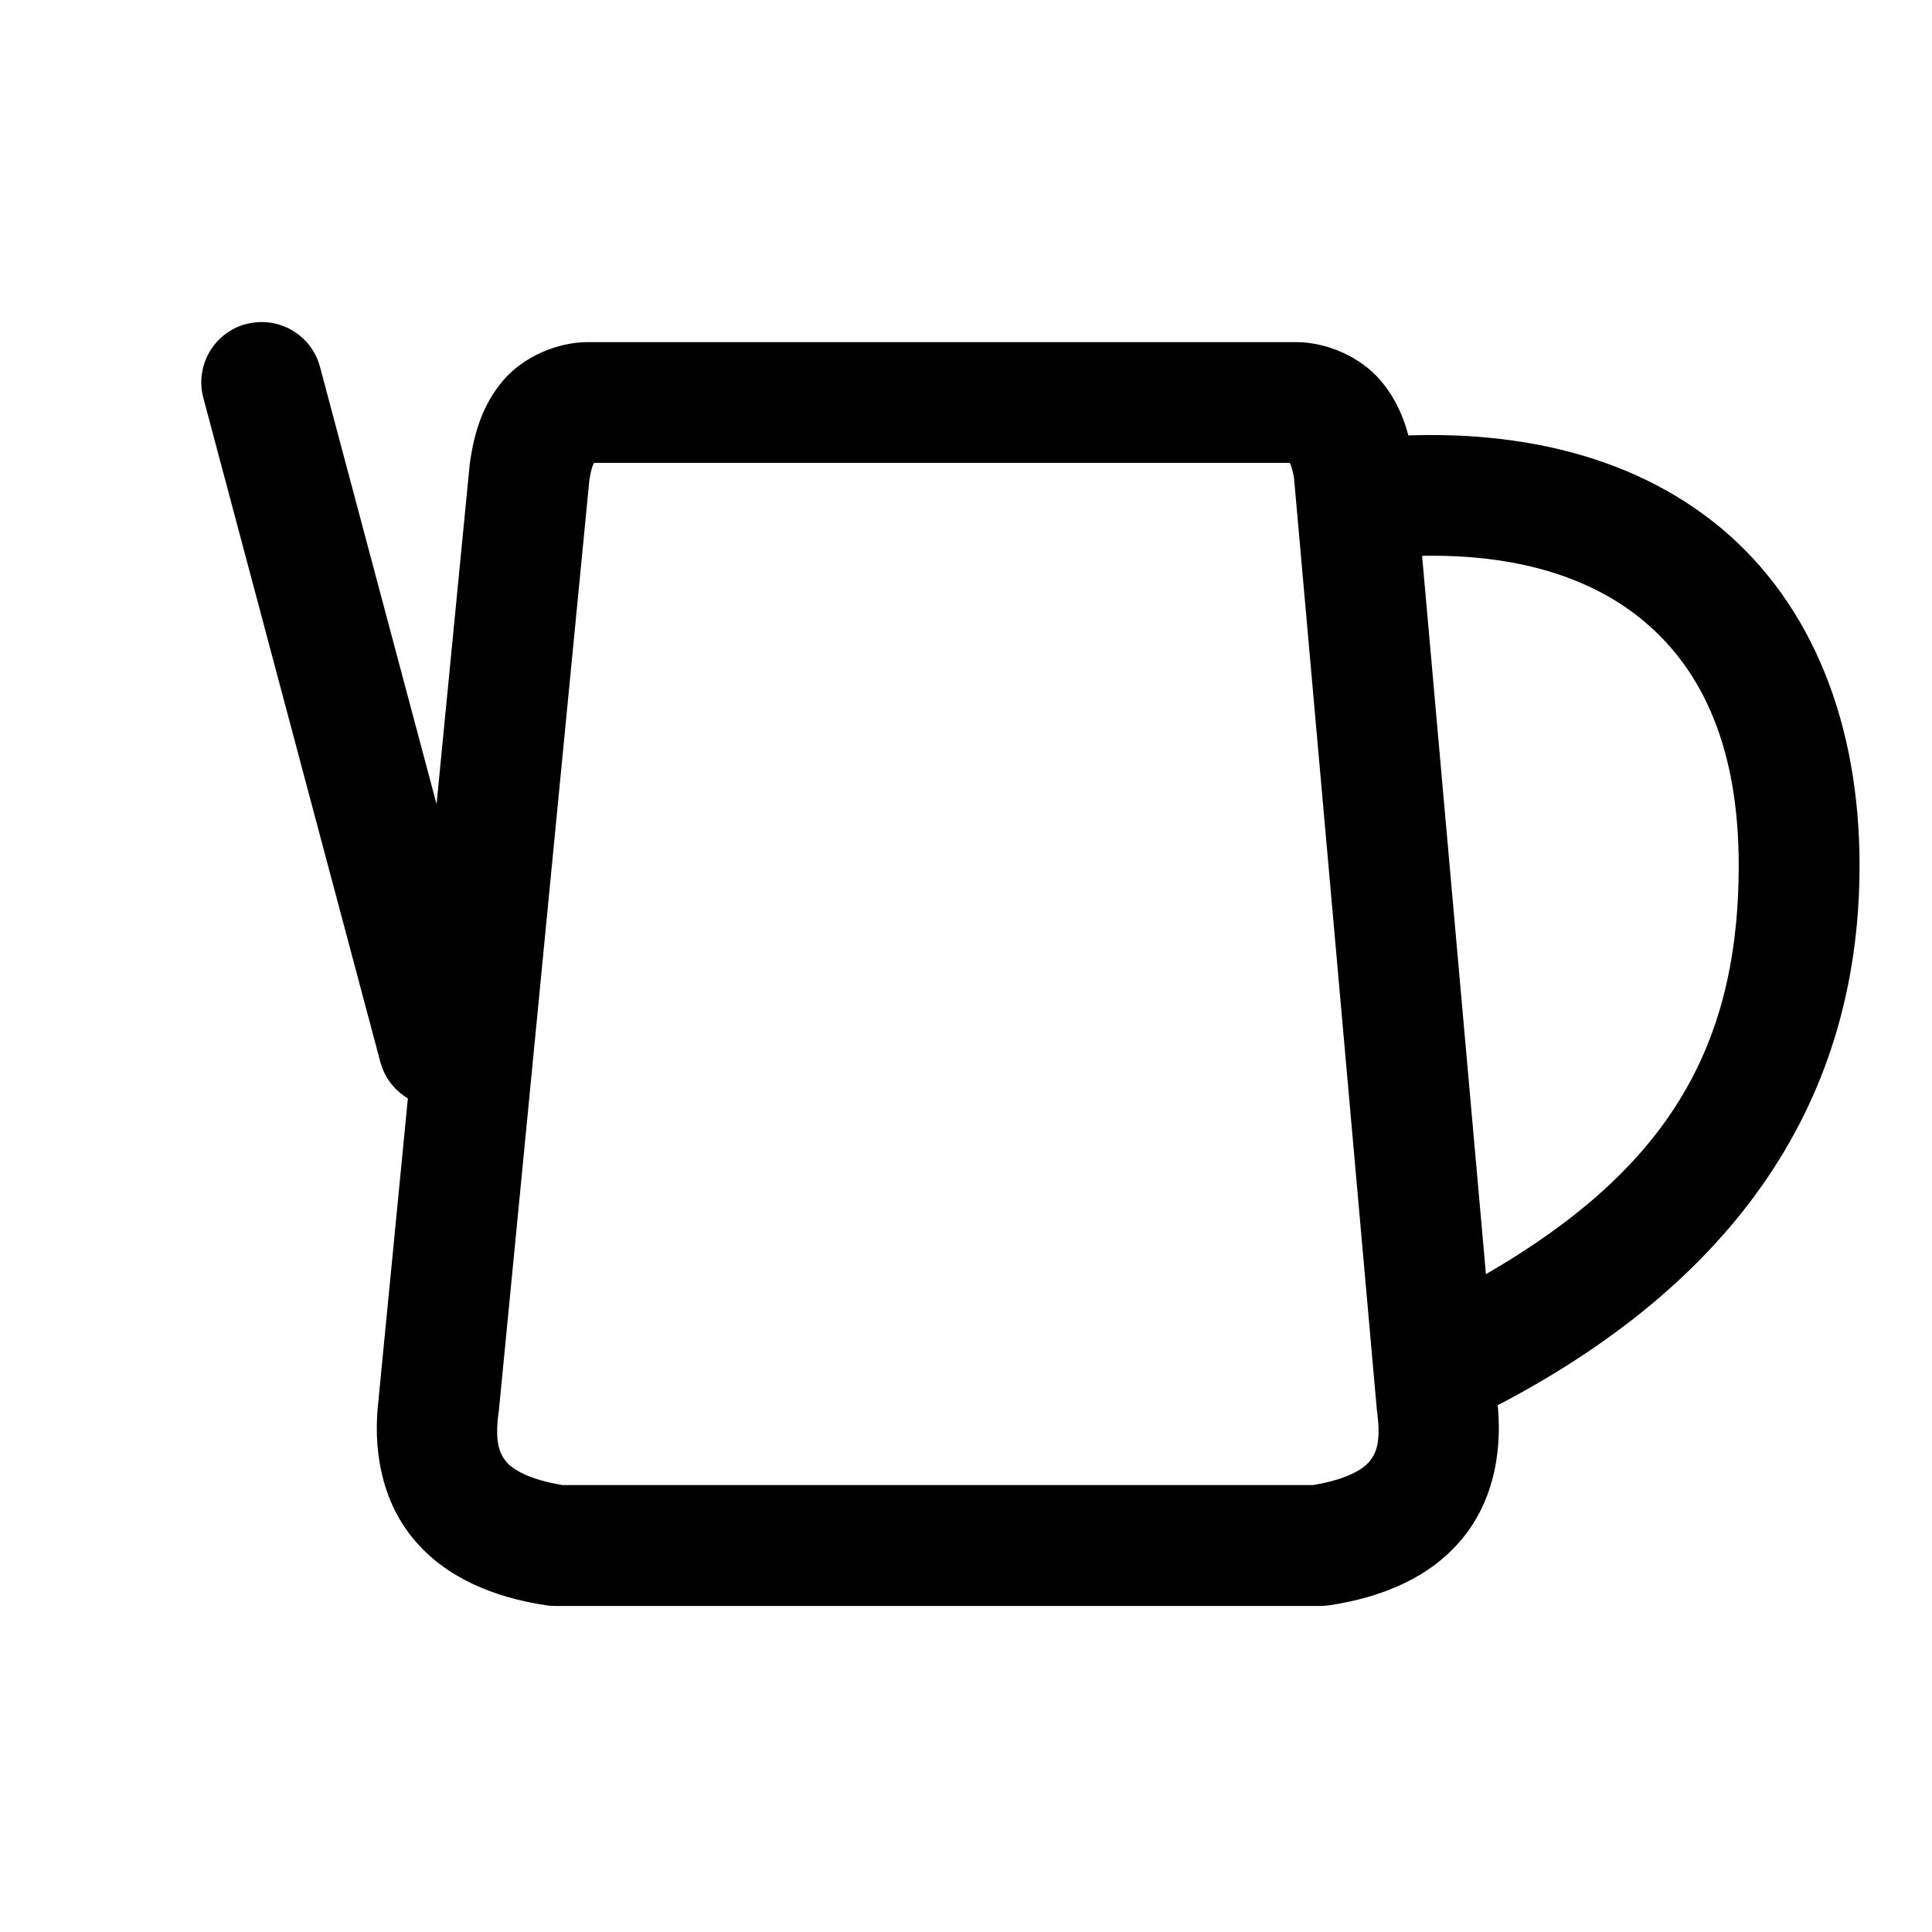
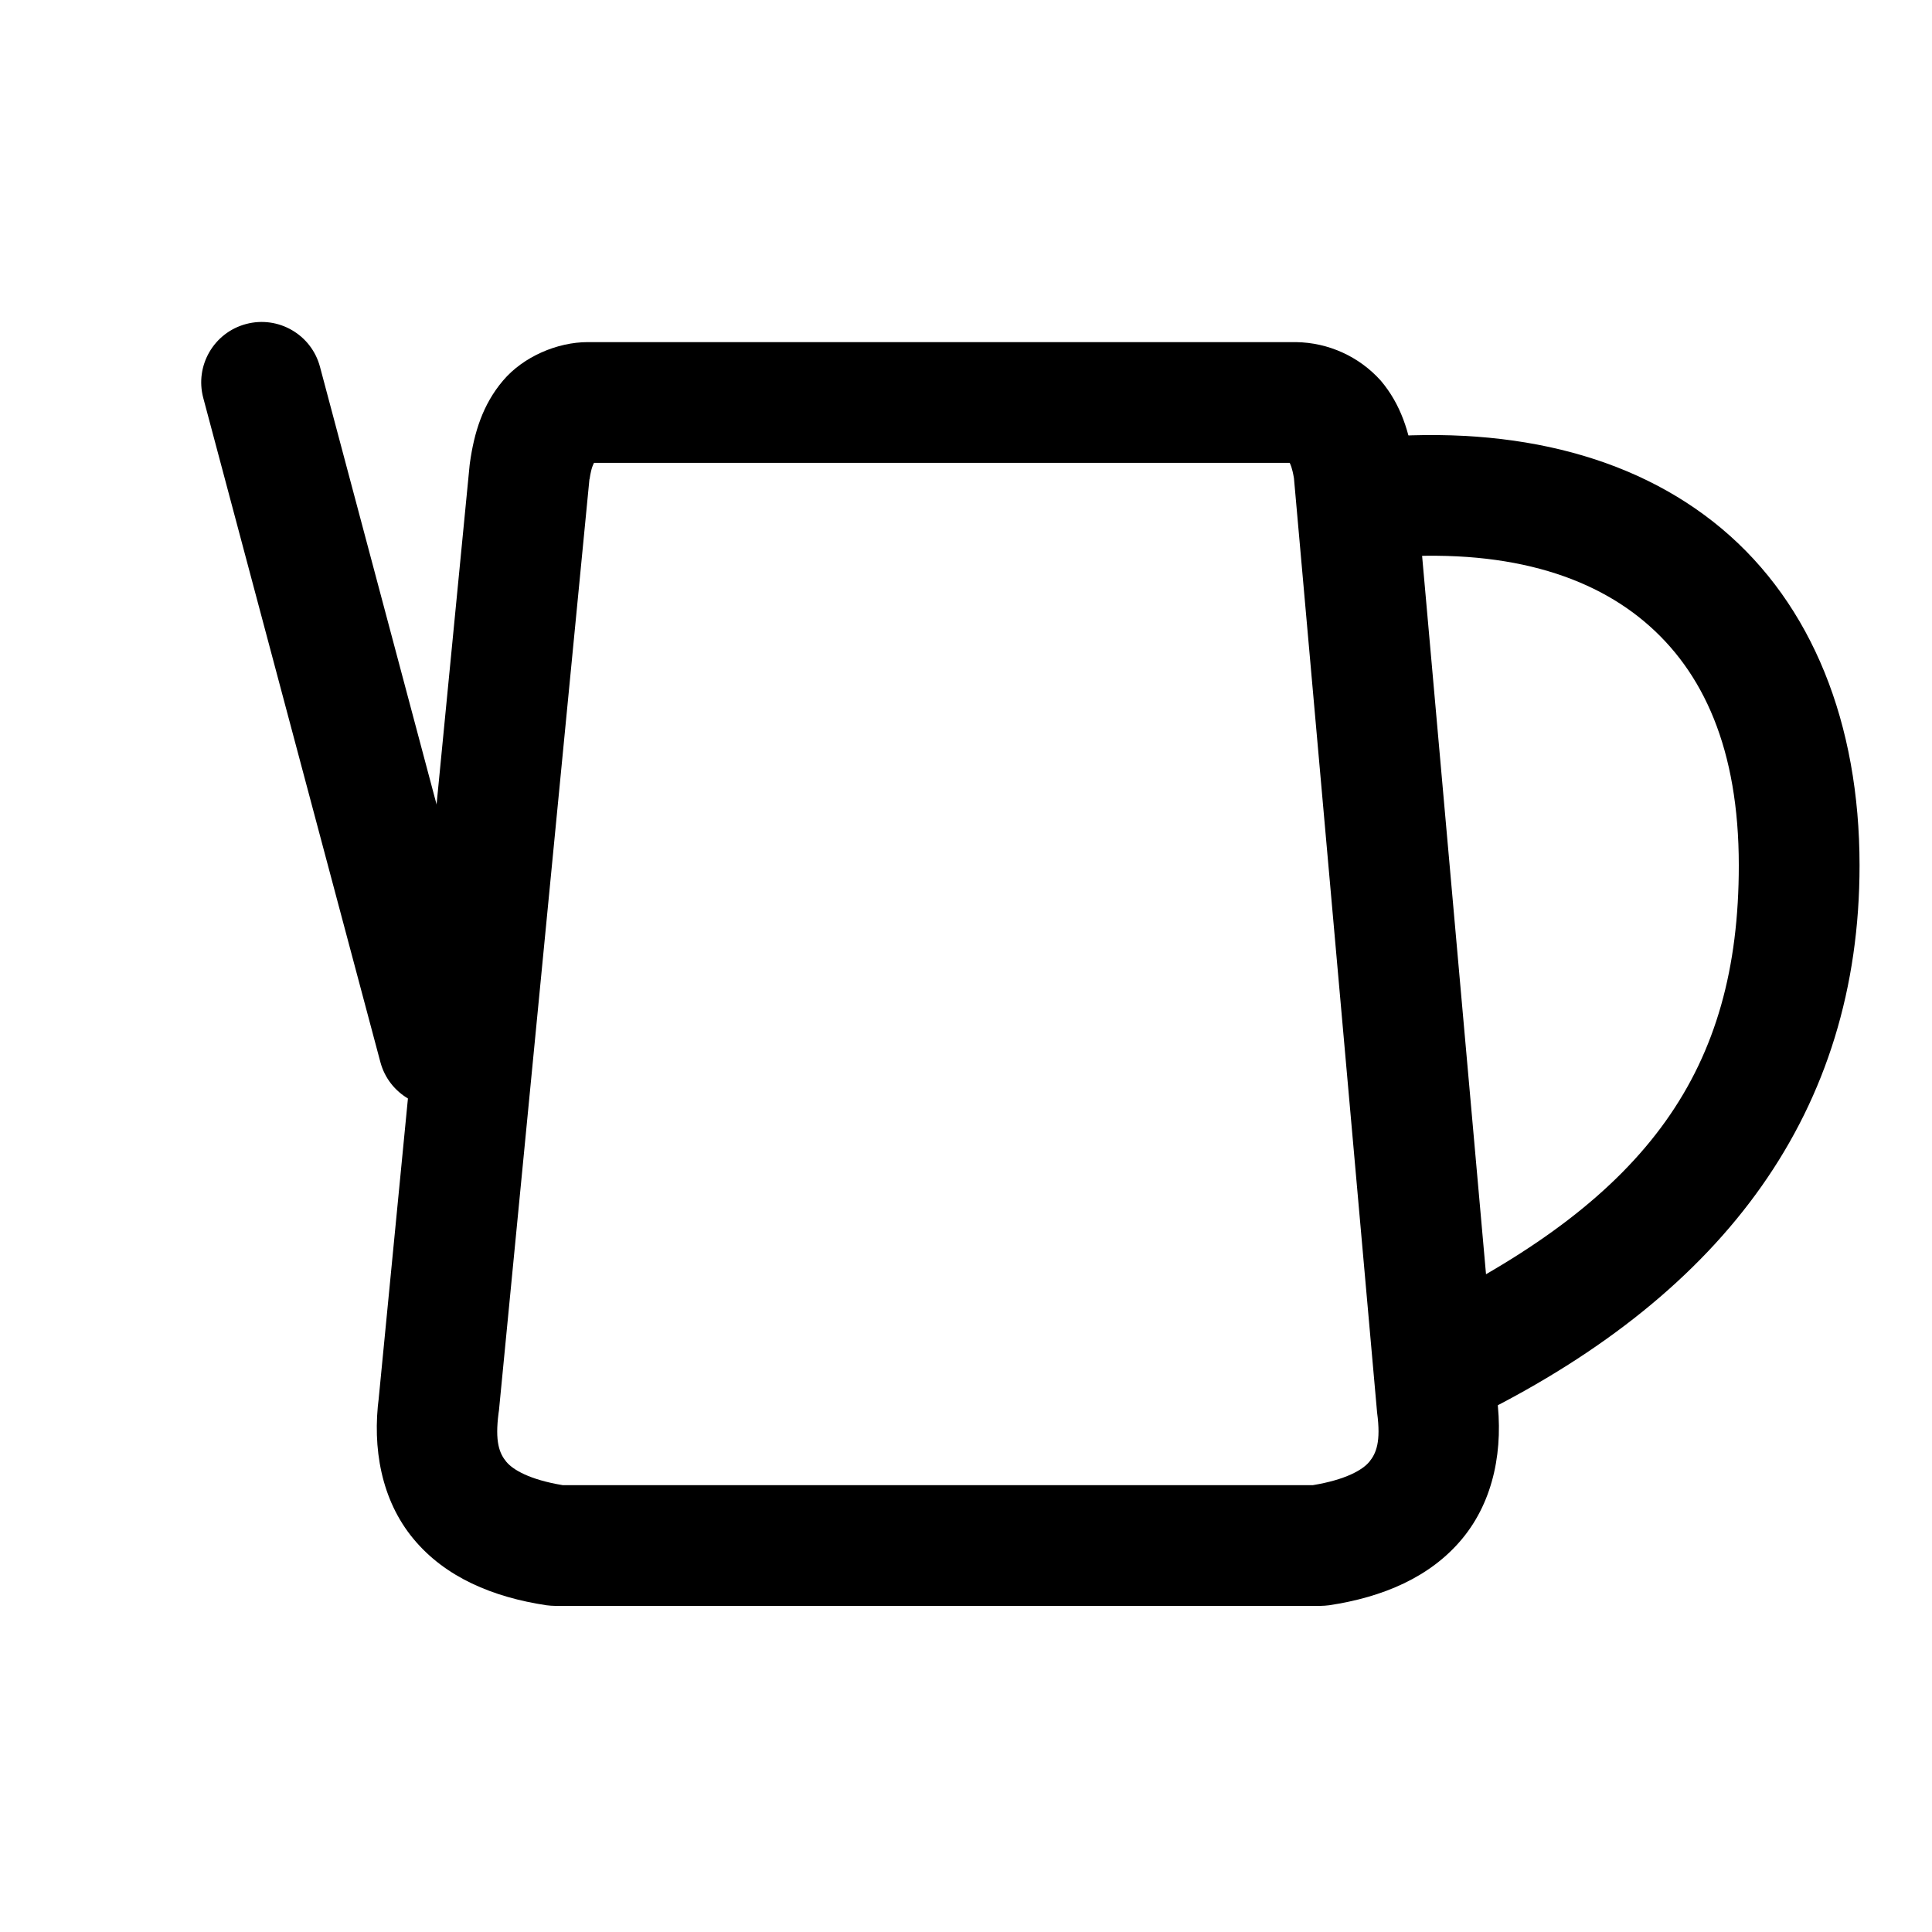
<svg xmlns="http://www.w3.org/2000/svg" width="24" height="24" viewBox="0 0 24 24">
-   <path d="m 3.057,4.025 a 0.75,0.75 0 0 0 -0.531,0.918 l 2.199,8.25 a 0.75,0.75 0 0 0 0.918,0.531 0.75,0.75 0 0 0 0.531,-0.918 L 3.975,4.557 a 0.75,0.75 0 0 0 -0.918,-0.531 z" />
-   <path d="m 16.871,5.453 a 0.75,0.75 0 0 0 -0.668,0.824 0.75,0.75 0 0 0 0.824,0.668 c 1.534,-0.16 2.657,0.153 3.396,0.773 0.739,0.62 1.176,1.591 1.176,3.031 0,2.55 -1.133,4.103 -3.885,5.479 a 0.75,0.75 0 0 0 -0.336,1.008 0.75,0.75 0 0 0 1.006,0.334 C 21.433,16.046 23.1,13.8 23.1,10.75 c 0,-1.76 -0.588,-3.239 -1.711,-4.182 C 20.265,5.626 18.687,5.263 16.871,5.453 Z" />
-   <path d="M 7.301,4.25 C 6.924,4.25 6.501,4.43 6.248,4.729 5.995,5.027 5.89,5.377 5.838,5.746 a 0.75,0.75 0 0 0 -0.004,0.031 L 4.703,17.377 l 0.004,-0.025 c -0.085,0.637 0.03,1.284 0.428,1.764 0.398,0.48 0.99,0.726 1.652,0.826 a 0.75,0.75 0 0 0 0.113,0.008 h 9.5 a 0.75,0.75 0 0 0 0.111,-0.008 c 0.662,-0.1 1.255,-0.346 1.652,-0.826 0.398,-0.48 0.515,-1.127 0.43,-1.764 l 0.004,0.031 -1.031,-11.6 A 0.75,0.75 0 0 0 17.562,5.746 C 17.51,5.377 17.405,5.027 17.152,4.729 16.9,4.43 16.477,4.25 16.1,4.25 Z m 0.078,1.5 h 8.643 c 0.008,0.017 0.03,0.054 0.053,0.191 l 1.029,11.574 a 0.75,0.75 0 0 0 0.004,0.033 c 0.048,0.363 -0.012,0.506 -0.098,0.609 -0.083,0.1 -0.29,0.223 -0.699,0.291 H 6.988 C 6.579,18.381 6.372,18.258 6.289,18.158 6.203,18.055 6.145,17.912 6.193,17.549 a 0.75,0.75 0 0 0 0.004,-0.025 l 1.125,-11.568 c 4.472e-4,-0.003 0.001,-8.013e-4 0.002,-0.004 C 7.347,5.8 7.371,5.768 7.379,5.75 Z" />
+   <path d="M3.057 4.025a.75.75 0 0 0-.532.918l2.2 8.25a.75.75 0 0 0 .918.532.75.75 0 0 0 .53-.918l-2.198-8.25a.75.75 0 0 0-.918-.532m13.814 1.428a.75.75 0 0 0-.668.824.75.75 0 0 0 .824.668c1.535-.16 2.658.154 3.397.774.74.62 1.176 1.591 1.176 3.031 0 2.55-1.133 4.103-3.885 5.479a.75.75 0 0 0-.336 1.007.75.75 0 0 0 1.006.334c3.048-1.524 4.715-3.77 4.715-6.82 0-1.76-.588-3.24-1.711-4.182s-2.702-1.305-4.518-1.115" />
+   <path d="M7.3 4.25c-.376 0-.8.18-1.052.479-.253.298-.358.648-.41 1.017l-.004.031-1.13 11.6.003-.025c-.085.636.03 1.283.428 1.763.397.48.99.726 1.652.826a1 1 0 0 0 .113.008h9.5a1 1 0 0 0 .112-.008c.662-.1 1.254-.346 1.652-.826s.515-1.127.43-1.763l.004.03-1.032-11.599-.003-.037c-.053-.369-.158-.719-.41-1.017A1.44 1.44 0 0 0 16.1 4.25Zm.079 1.5h8.642c.008.017.03.054.053.191l1.03 11.575.003.033c.049.363-.012.506-.097.61-.083.1-.29.222-.7.29H6.989c-.409-.068-.616-.19-.699-.29-.086-.104-.144-.247-.096-.61l.004-.026L7.322 5.955c0-.003.002 0 .002-.004.023-.151.047-.183.055-.201" />
</svg>
